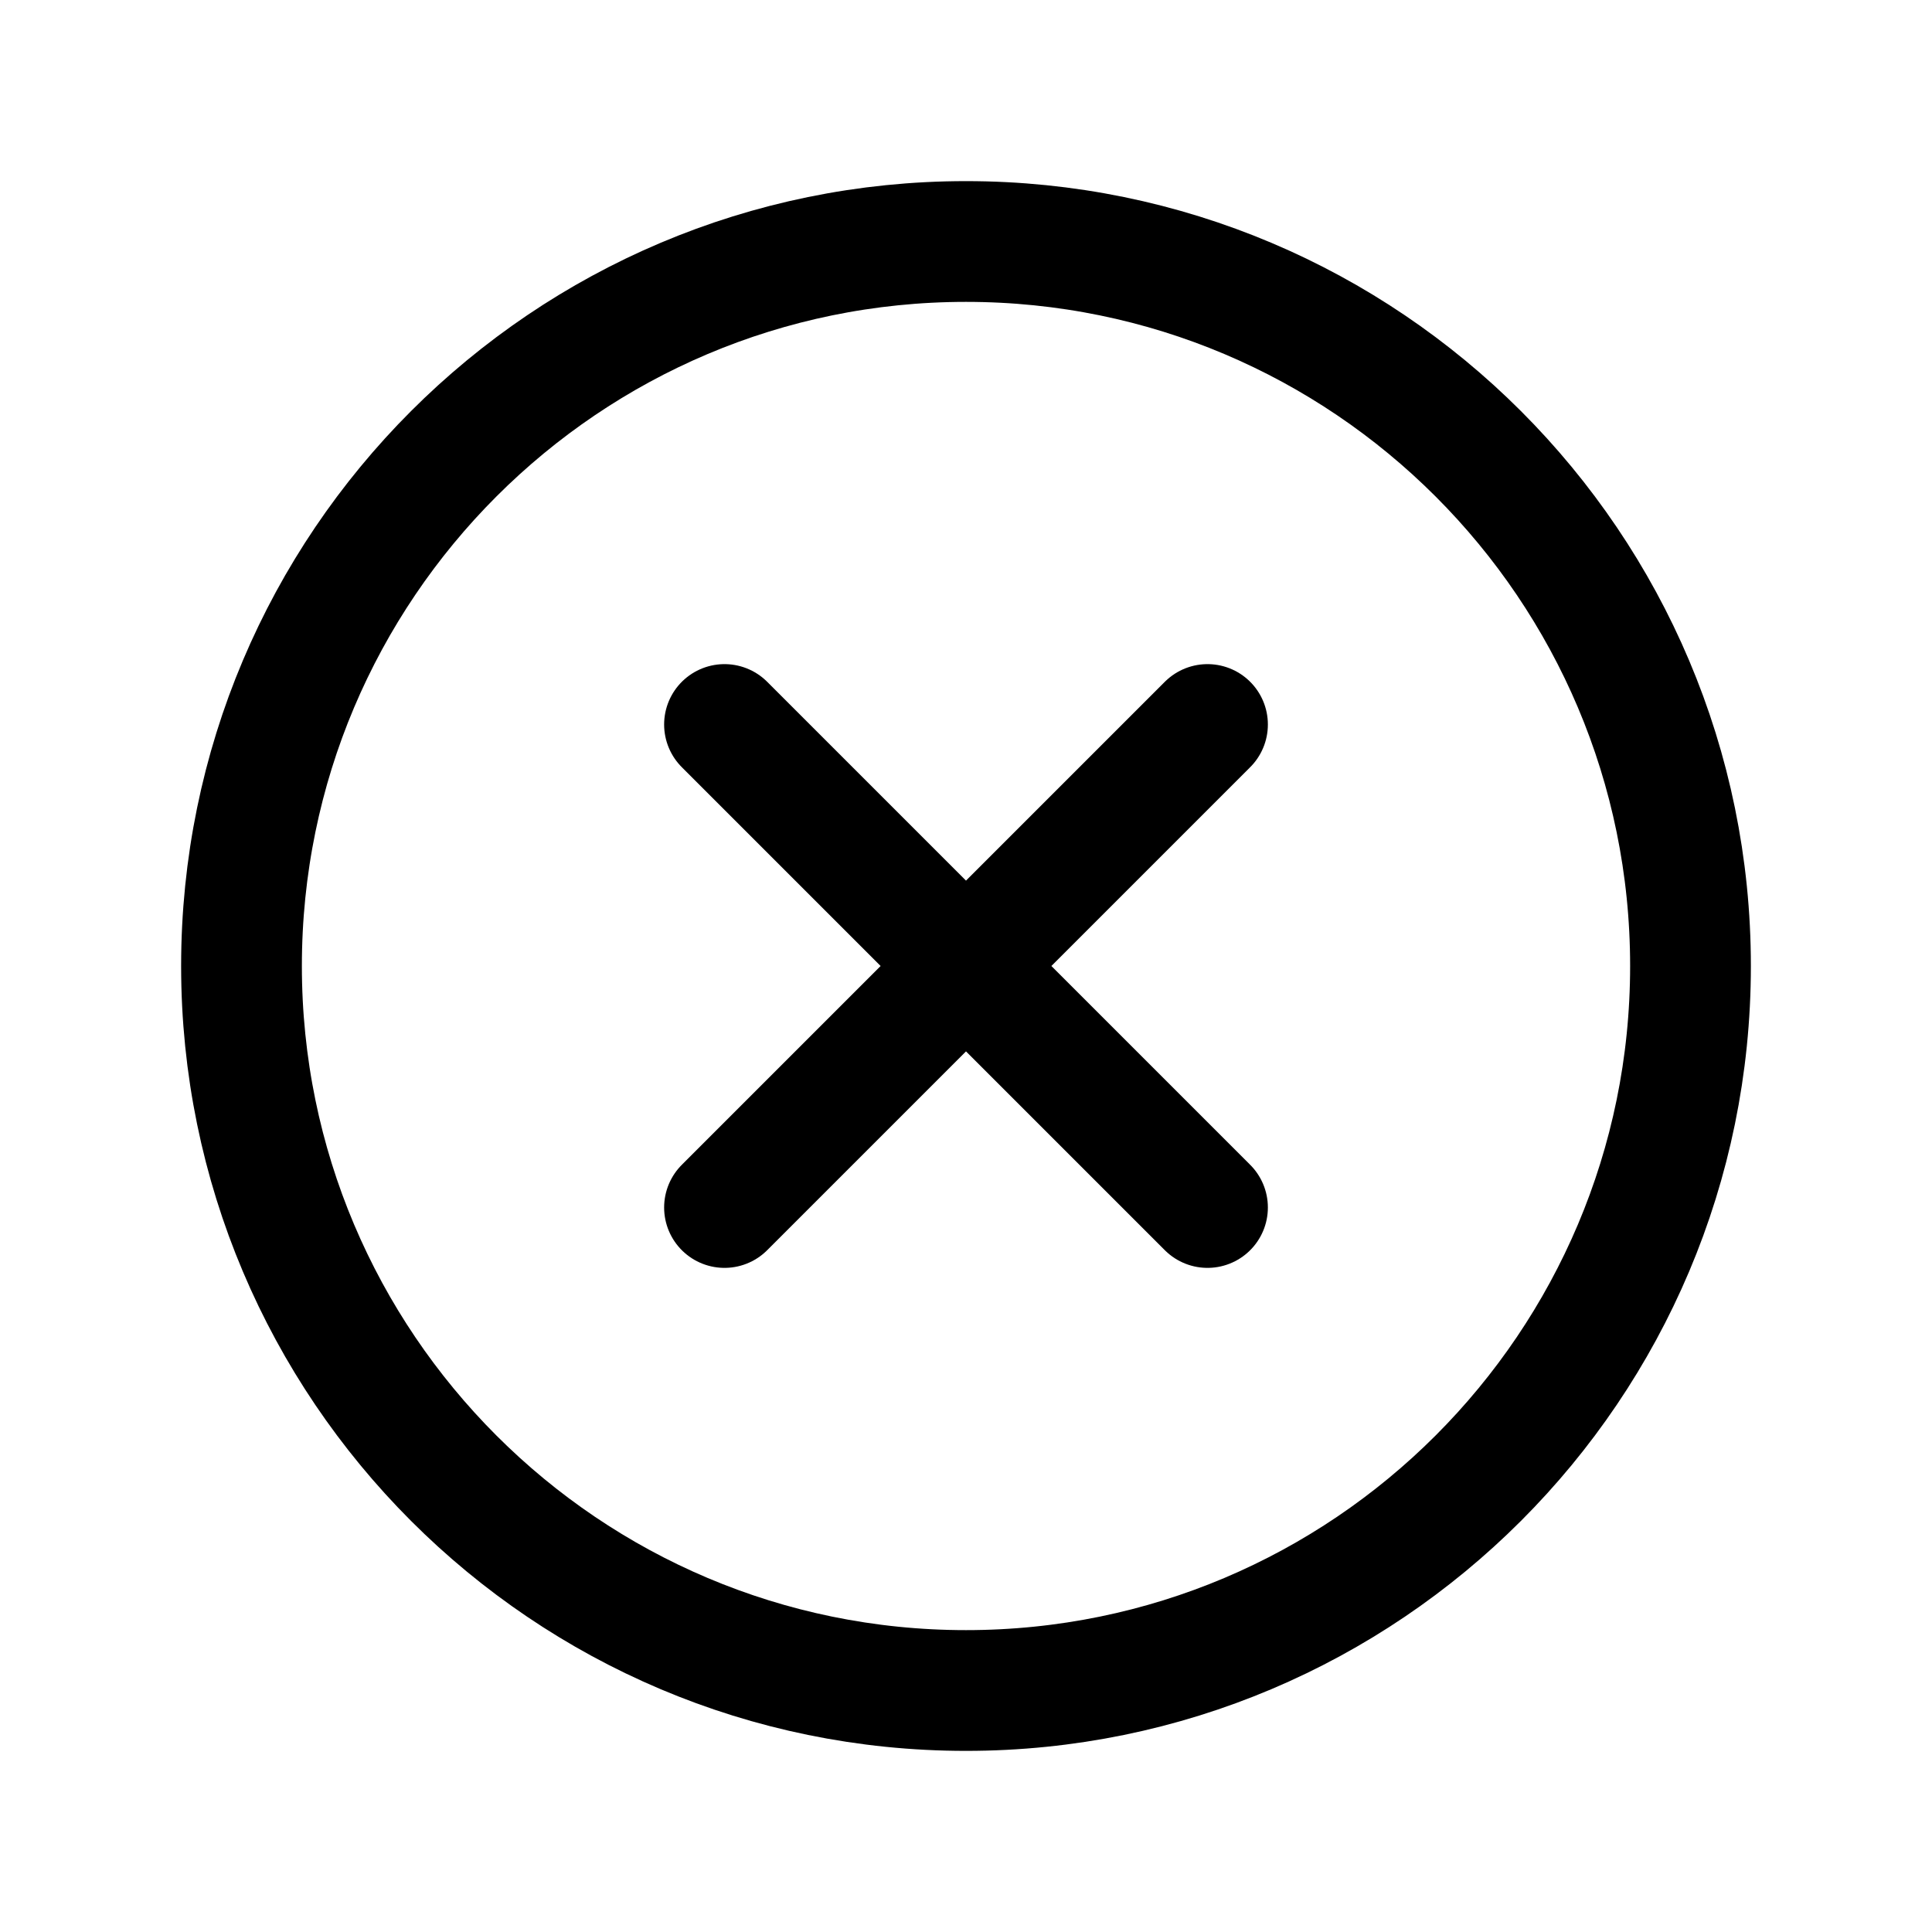
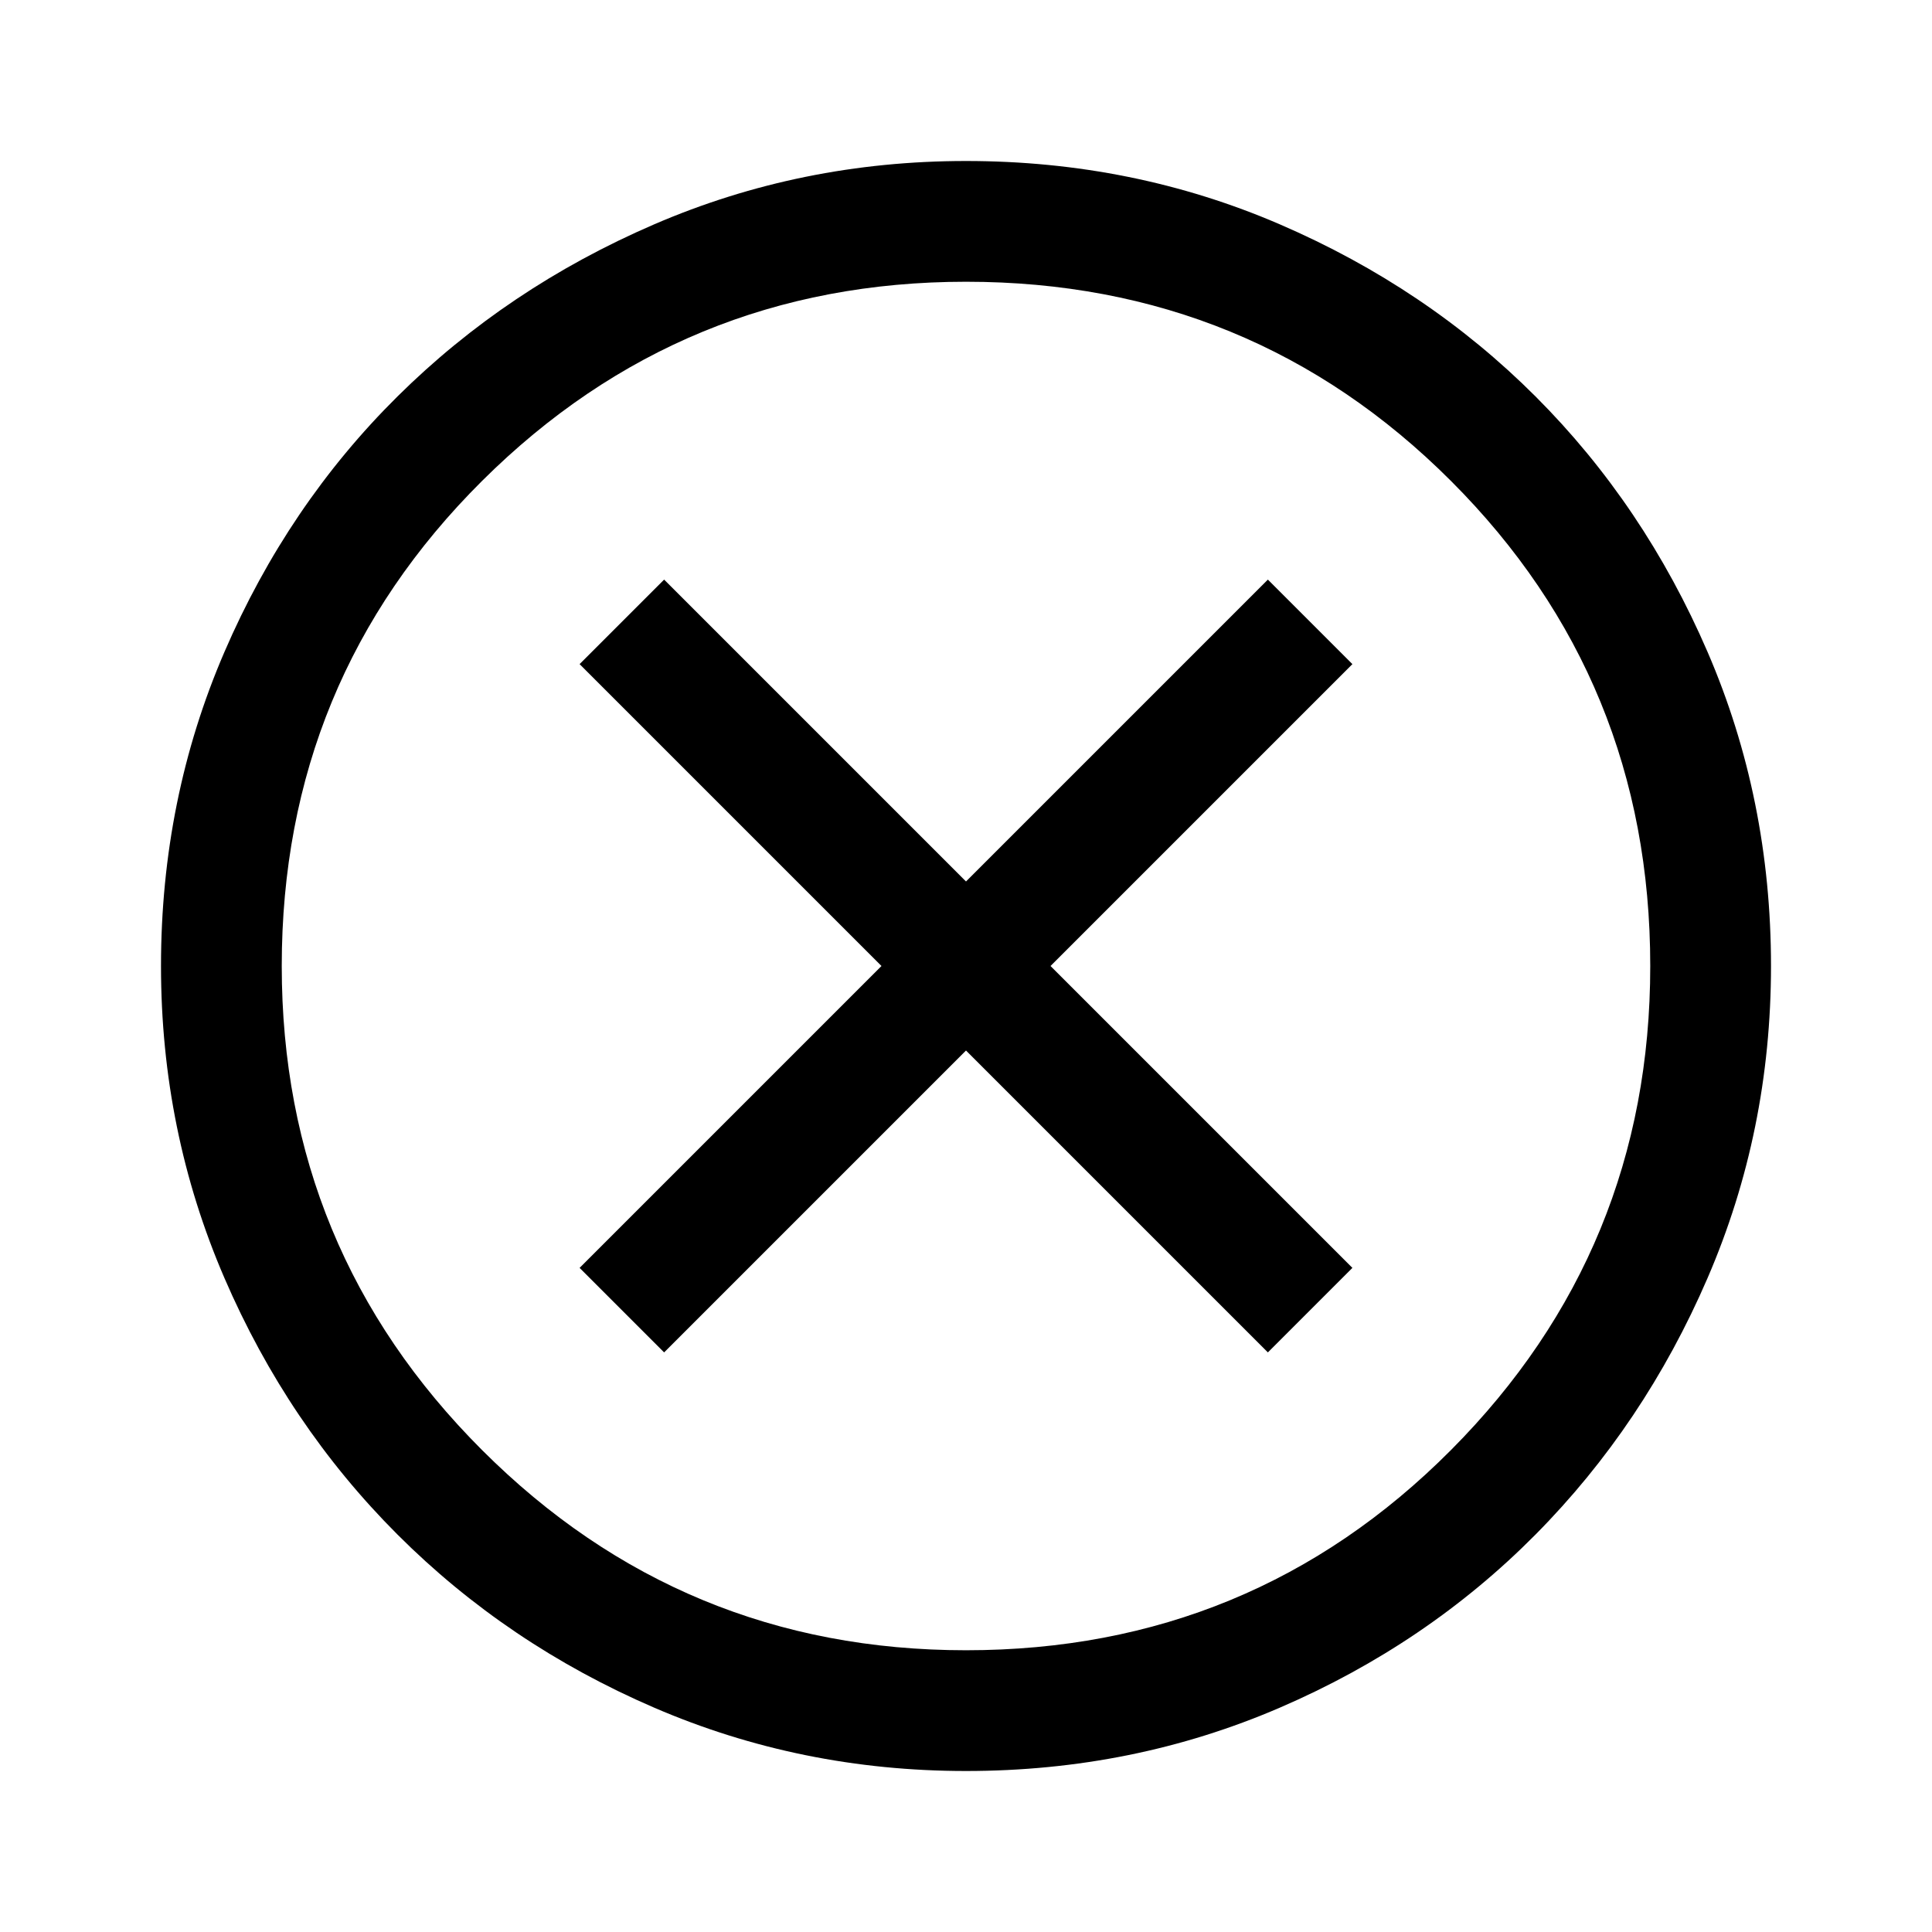
- <svg xmlns="http://www.w3.org/2000/svg" class="ionicon" viewBox="0 0 512 512">
-   <path d="M448 256c0-106-86-192-192-192S64 150 64 256s86 192 192 192 192-86 192-192z" fill="none" stroke="currentColor" stroke-miterlimit="10" stroke-width="32" />
-   <path fill="none" stroke="currentColor" stroke-linecap="round" stroke-linejoin="round" stroke-width="32" d="M320 320L192 192M192 320l128-128" />
+ <svg xmlns="http://www.w3.org/2000/svg" height="48" viewBox="0 -960 960 960" width="48">
+   <path d="m330-288 150-150 150 150 42-42-150-150 150-150-42-42-150 150-150-150-42 42 150 150-150 150 42 42ZM480-80q-82 0-155-31.5t-127.5-86Q143-252 111.5-325T80-480q0-83 31.5-156t86-127Q252-817 325-848.5T480-880q83 0 156 31.5T763-763q54 54 85.5 127T880-480q0 82-31.5 155T763-197.5q-54 54.5-127 86T480-80Zm0-60q142 0 241-99.5T820-480q0-142-99-241t-241-99q-141 0-240.5 99T140-480q0 141 99.5 240.5T480-140Zm0-340Z" />
</svg>
